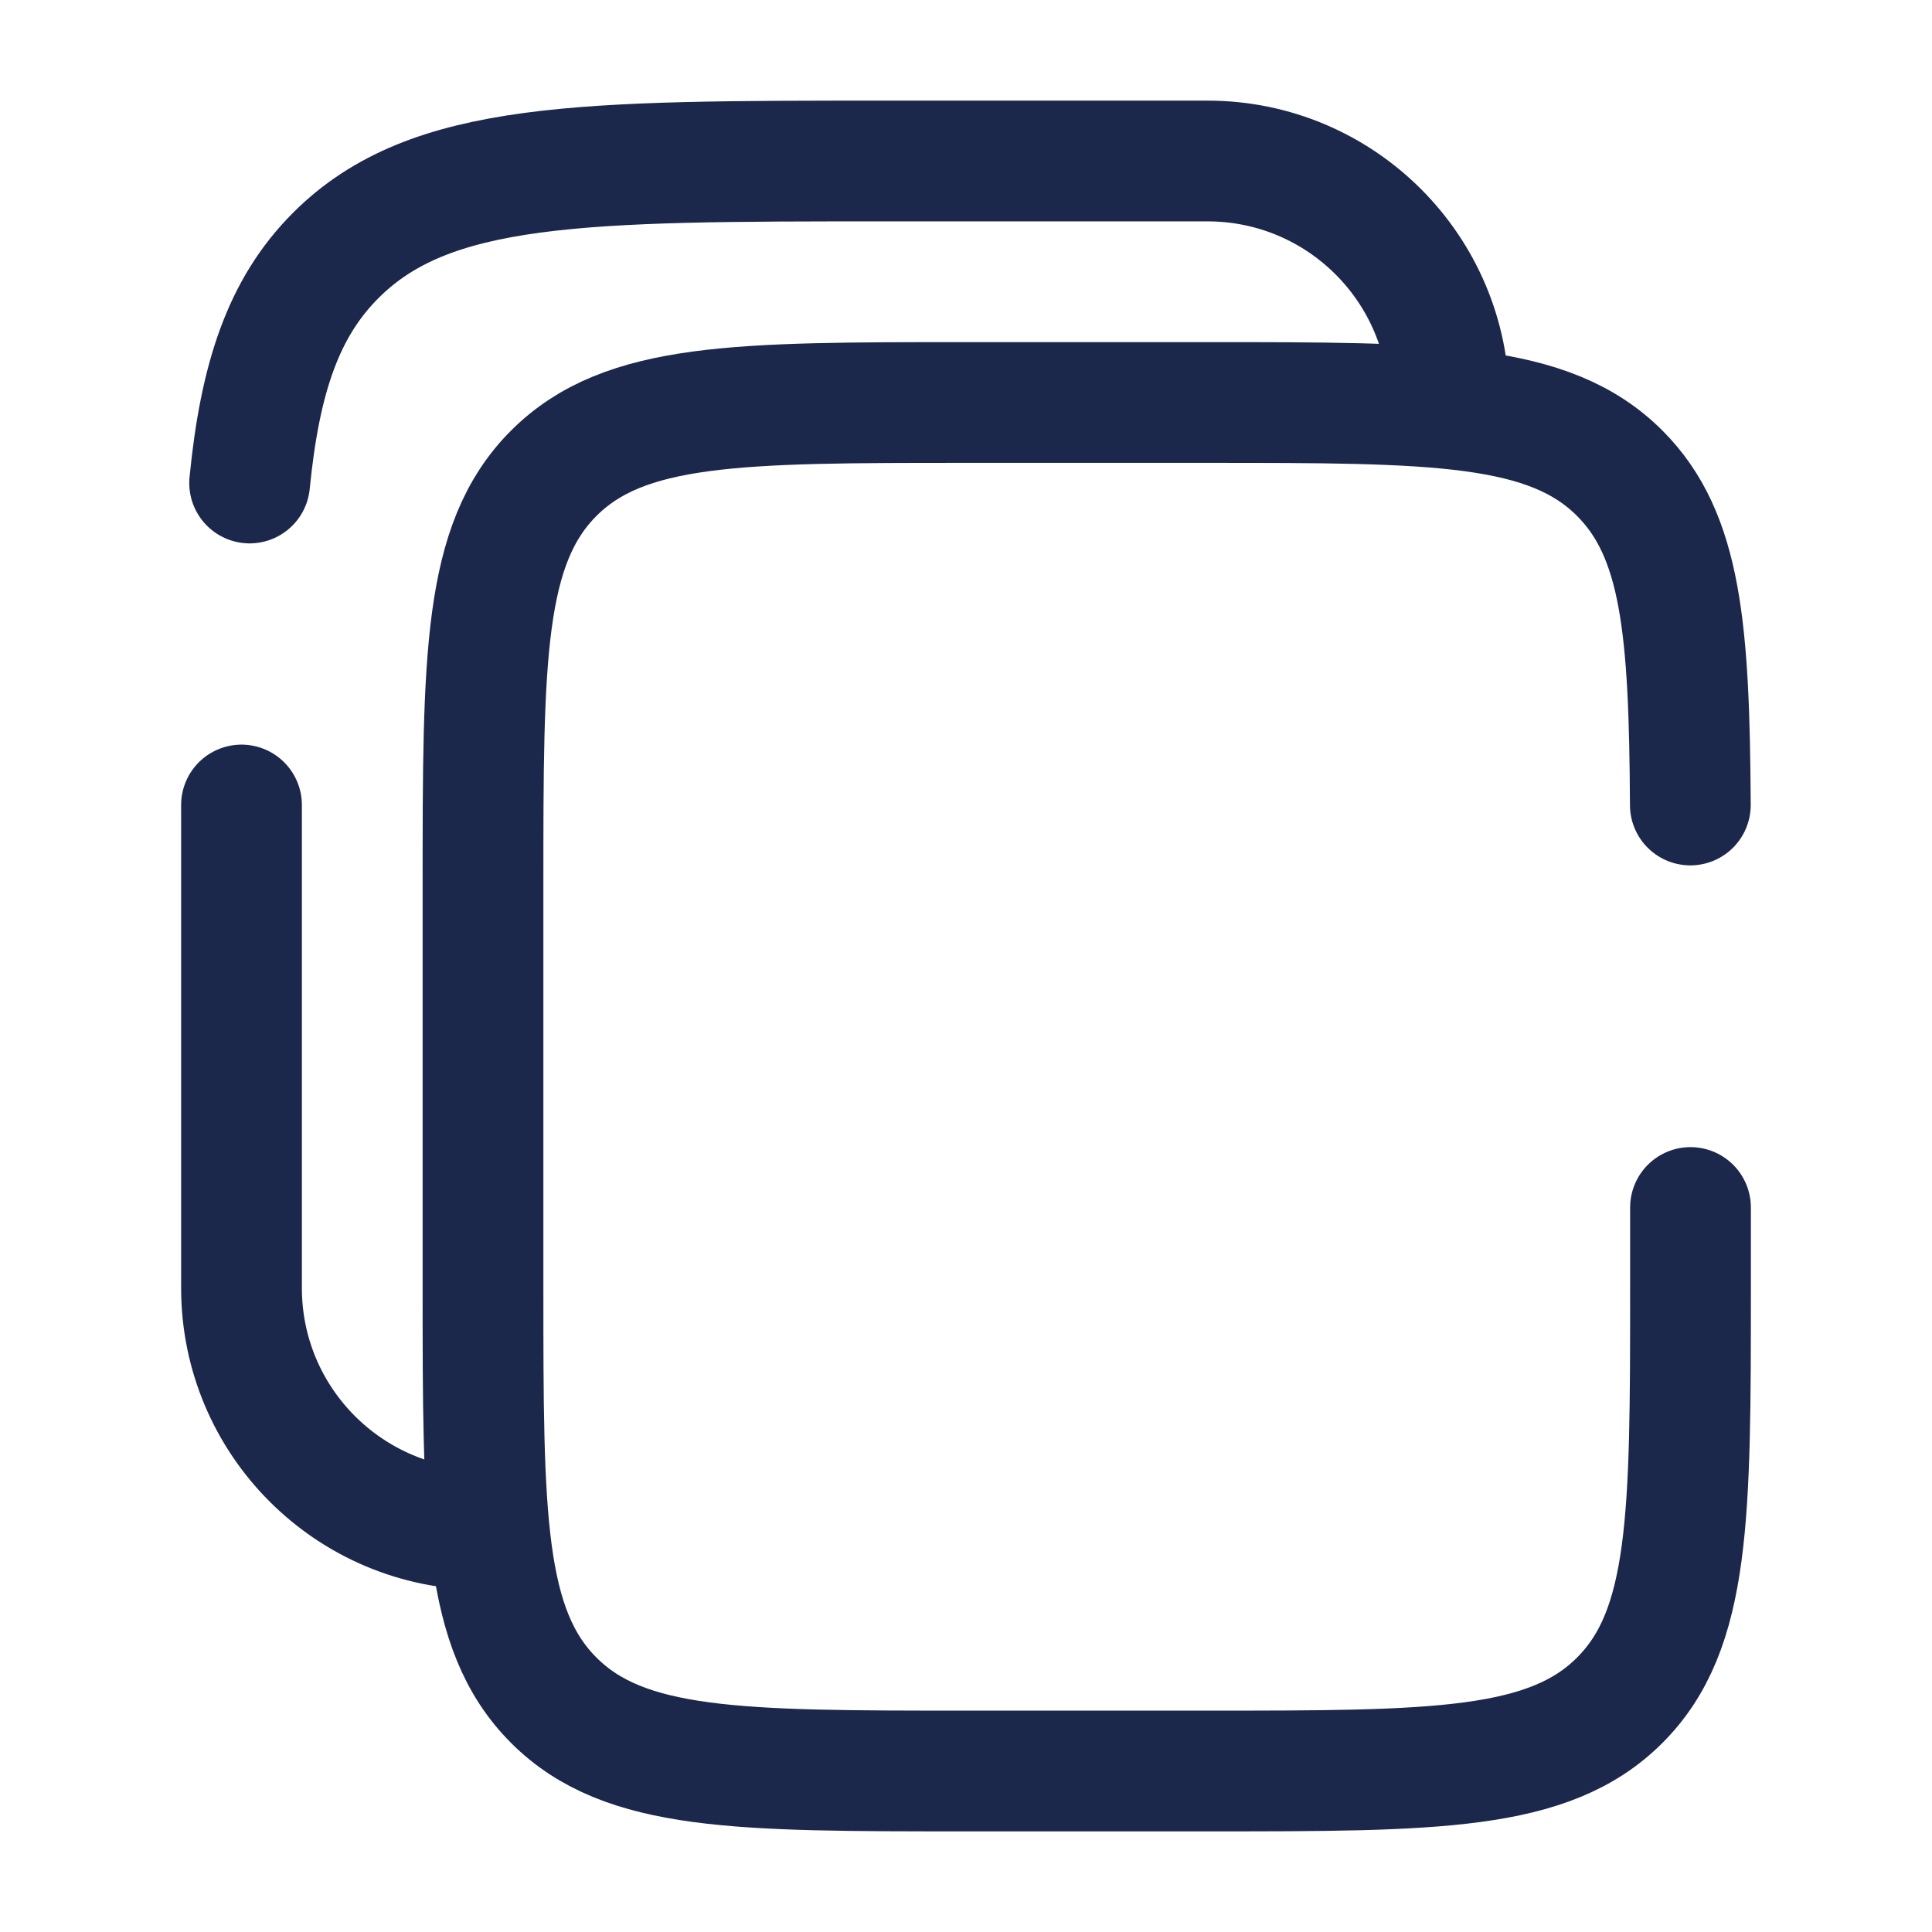
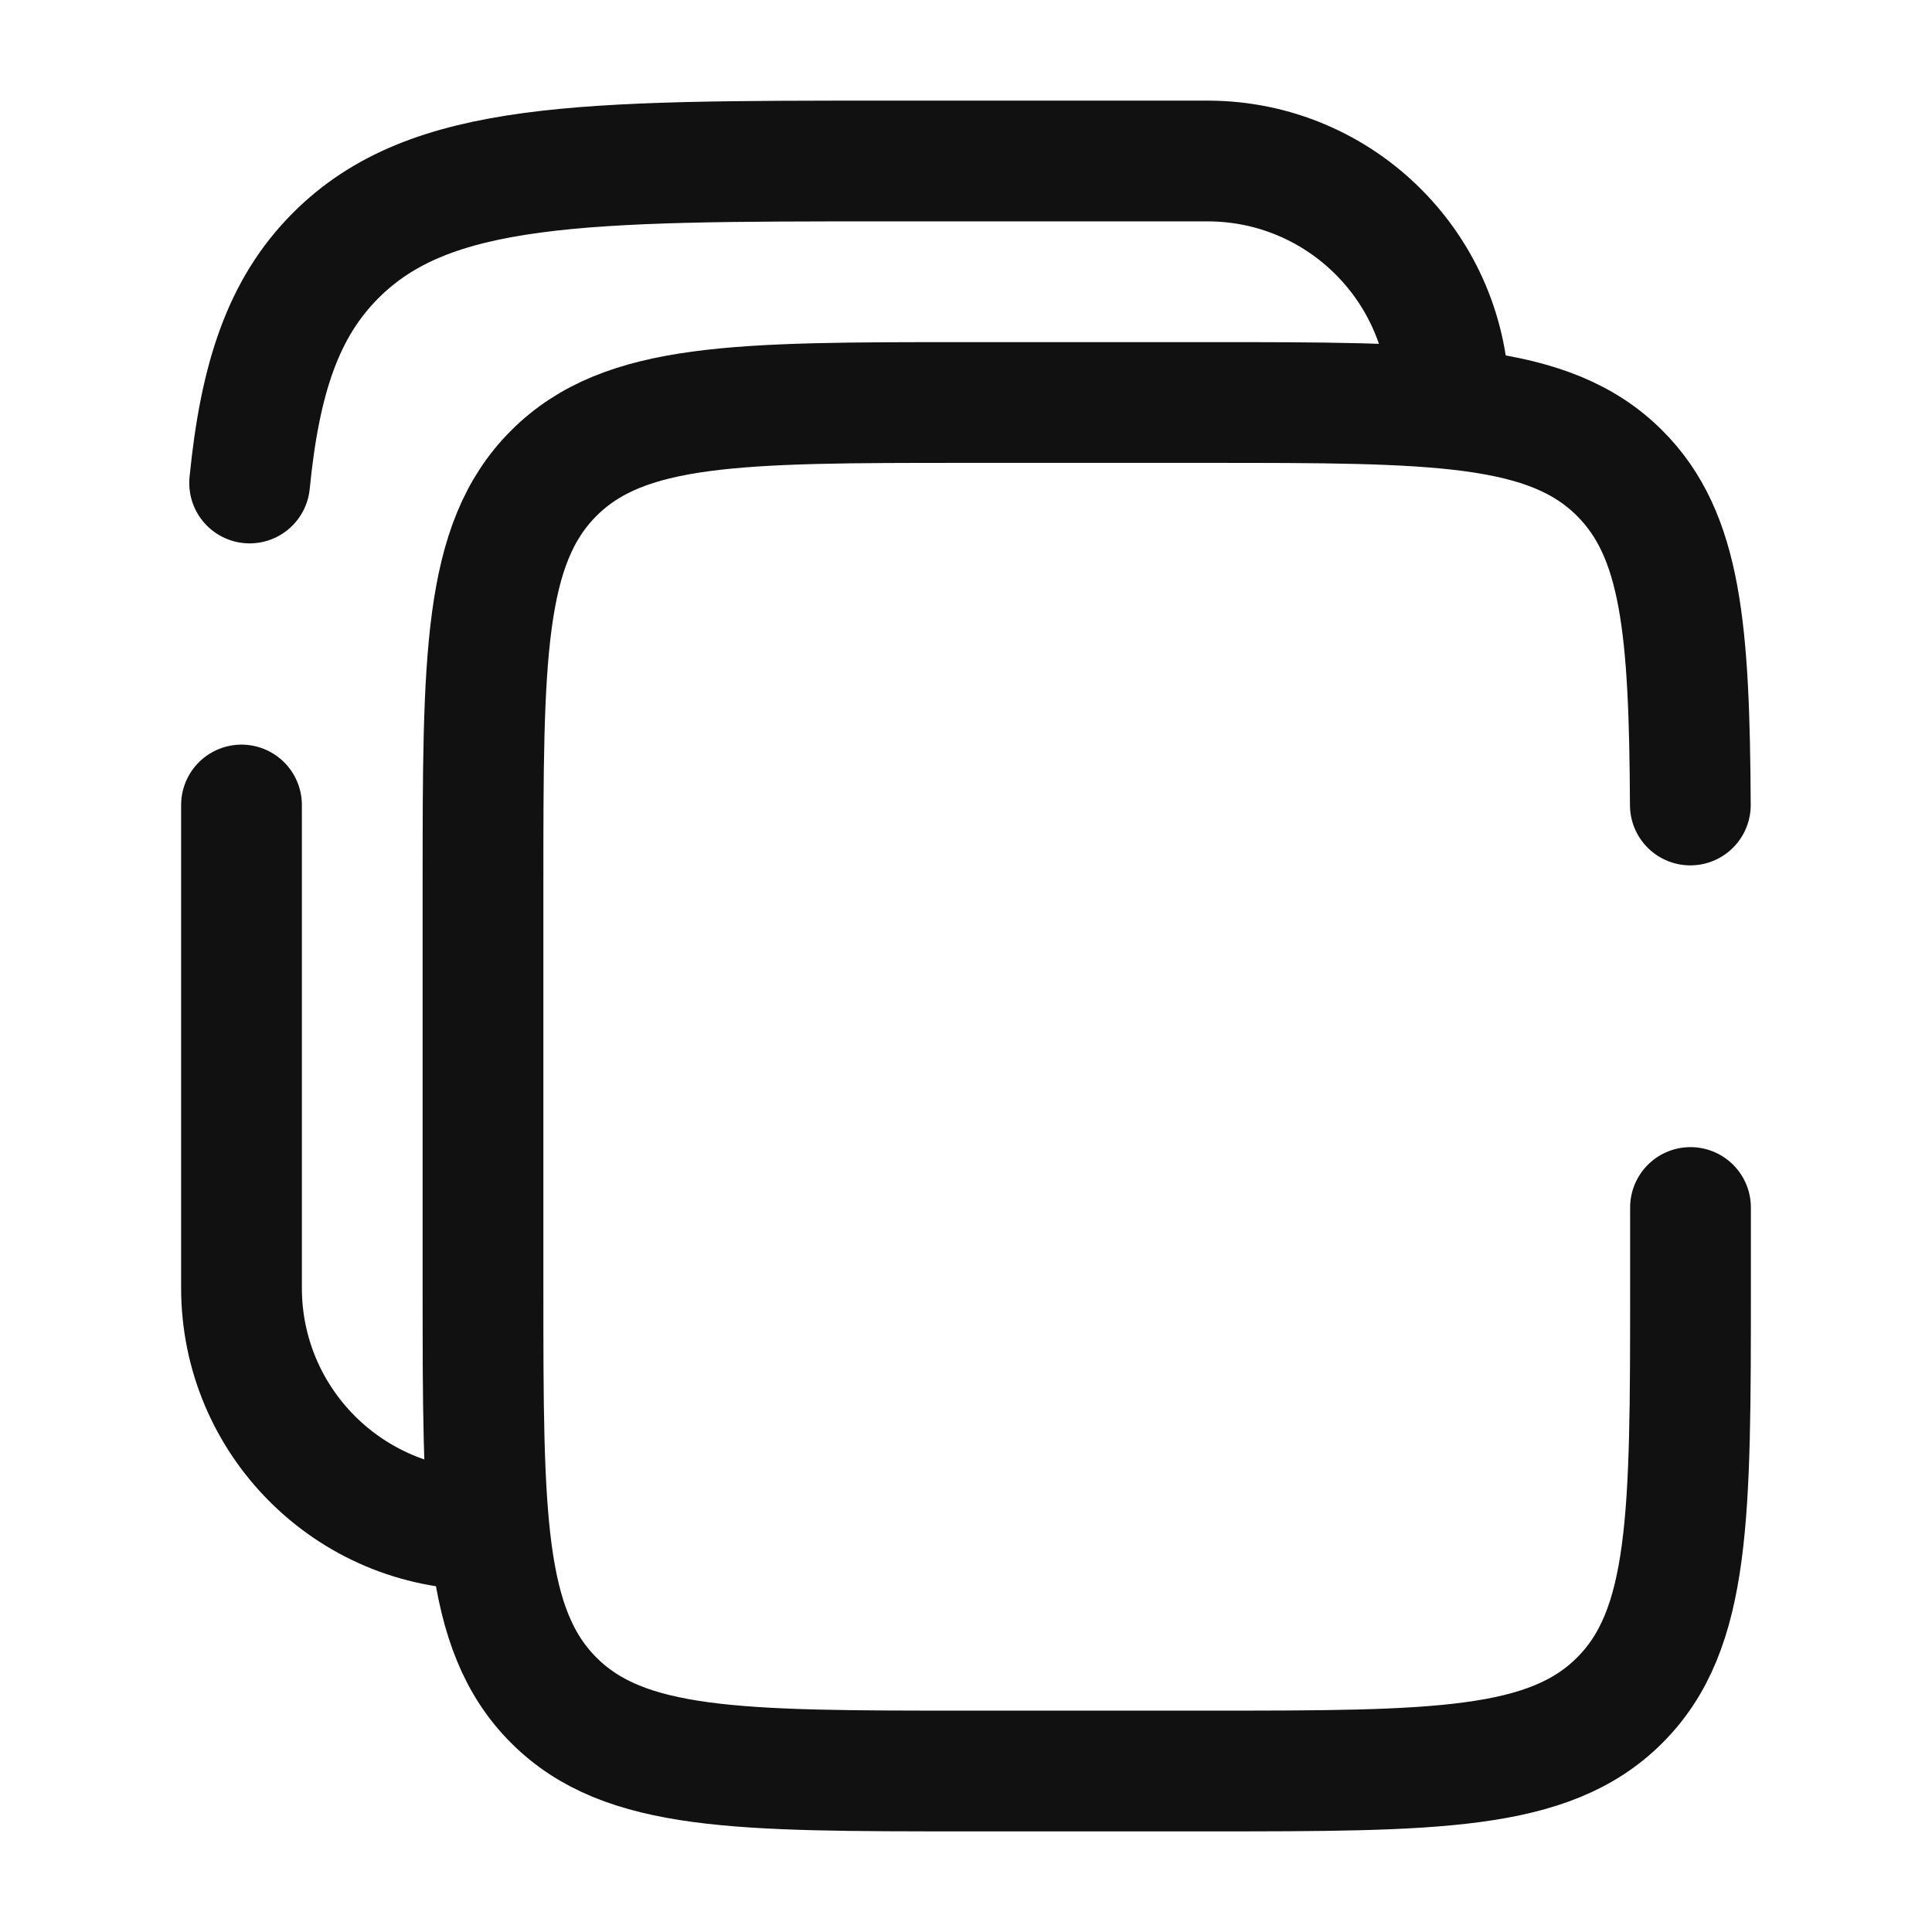
<svg xmlns="http://www.w3.org/2000/svg" width="24" height="24" viewBox="0 0 24 24" fill="none">
-   <path d="M20.998 10C20.986 7.825 20.89 6.647 20.121 5.879C19.243 5 17.828 5 15 5H12C9.172 5 7.757 5 6.879 5.879C6 6.757 6 8.172 6 11V16C6 18.828 6 20.243 6.879 21.121C7.757 22 9.172 22 12 22H15C17.828 22 19.243 22 20.121 21.121C21 20.243 21 18.828 21 16V15" stroke="#1C274C" stroke-width="1.5" stroke-linecap="round" />
-   <path d="M3 10V16C3 17.657 4.343 19 6 19M18 5C18 3.343 16.657 2 15 2H11C7.229 2 5.343 2 4.172 3.172C3.518 3.825 3.229 4.7 3.101 6" stroke="#1C274C" stroke-width="1.5" stroke-linecap="round" />
+   <path d="M20.998 10C20.986 7.825 20.89 6.647 20.121 5.879C19.243 5 17.828 5 15 5H12C9.172 5 7.757 5 6.879 5.879C6 6.757 6 8.172 6 11V16C6 18.828 6 20.243 6.879 21.121C7.757 22 9.172 22 12 22H15C17.828 22 19.243 22 20.121 21.121C21 20.243 21 18.828 21 16V15" stroke="#111111" stroke-width="1.5" stroke-linecap="round" />
+   <path d="M3 10V16C3 17.657 4.343 19 6 19M18 5C18 3.343 16.657 2 15 2H11C7.229 2 5.343 2 4.172 3.172C3.518 3.825 3.229 4.7 3.101 6" stroke="#111111" stroke-width="1.5" stroke-linecap="round" />
</svg>
